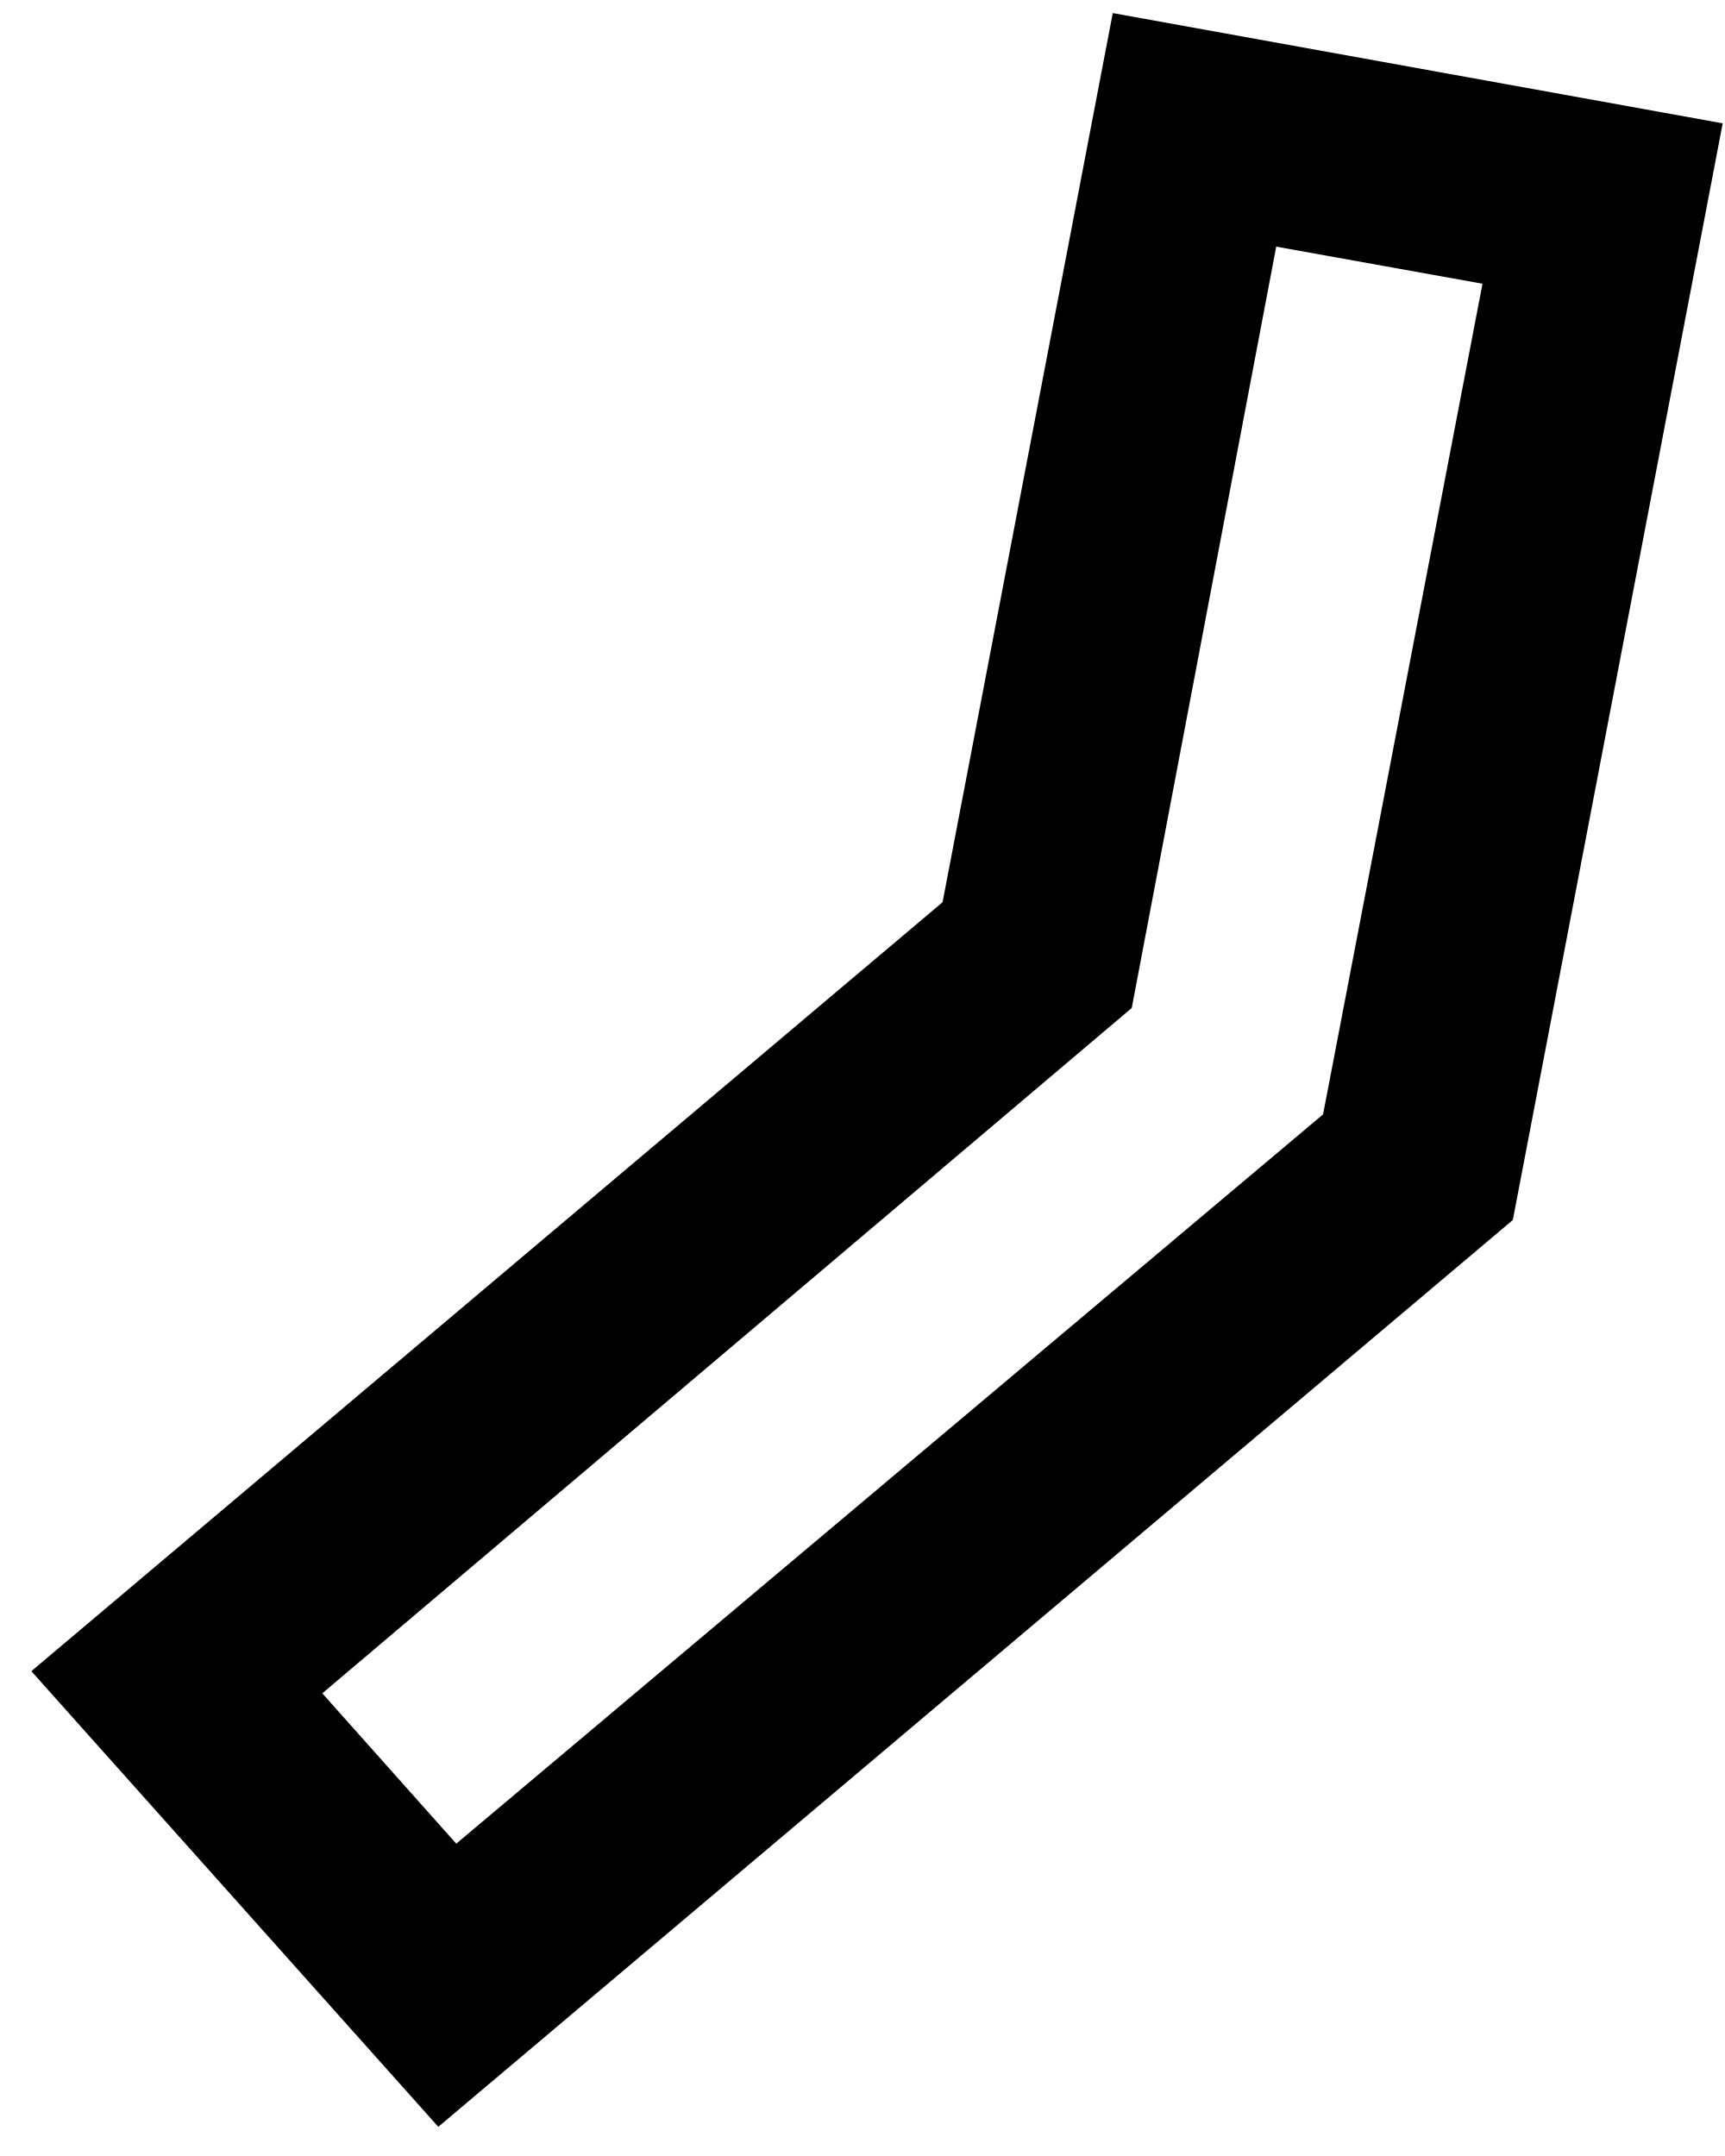
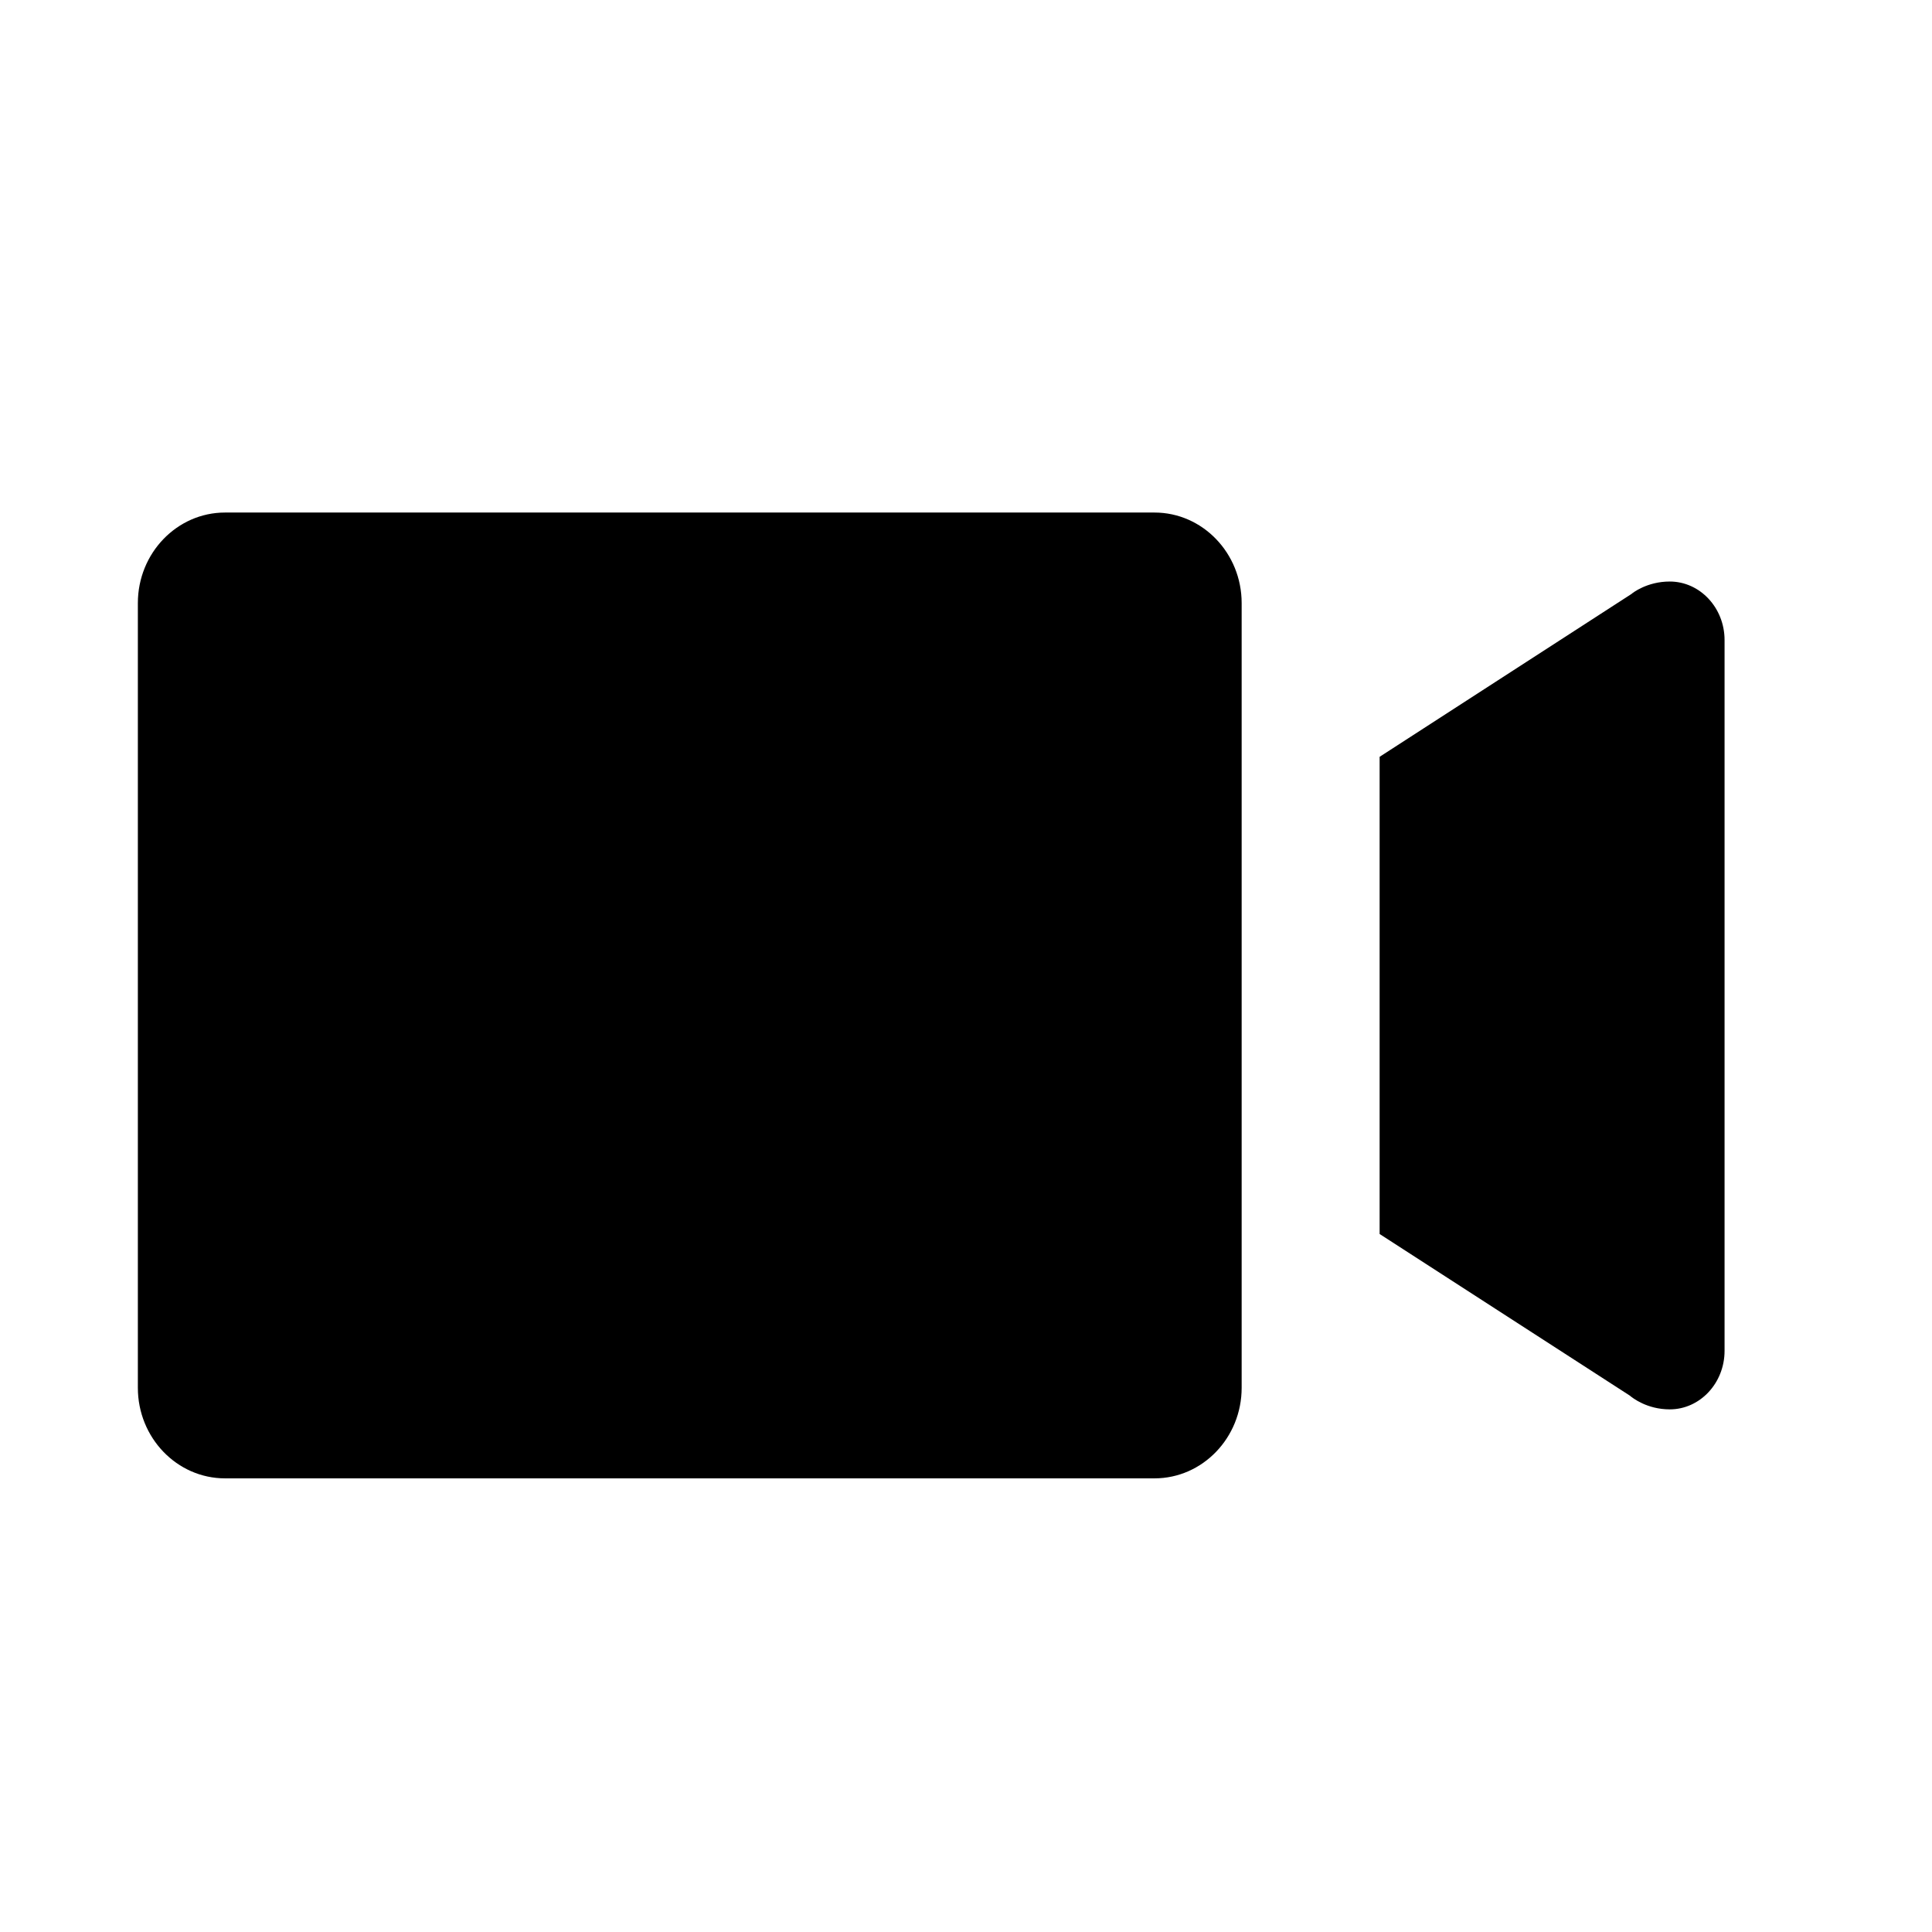
- <svg xmlns="http://www.w3.org/2000/svg" version="1.1" width="12px" height="15px">
-   <g transform="matrix(1 0 0 1 -159 -471 )">
-     <path d="M 10.524 8.488  L 3.049 14.797  L 0.218 11.627  L 6.557 6.277  L 7.741 0.091  L 11.984 0.858  L 10.524 8.488  Z M 7.873 7.013  L 2.242 11.781  L 3.174 12.827  L 9.204 7.753  L 10.313 1.974  L 8.878 1.716  L 7.873 7.013  Z " fill-rule="nonzero" fill="#000000" stroke="none" transform="matrix(1 0 0 1 159 471 )" />
-   </g>
+ <svg xmlns="http://www.w3.org/2000/svg" class="icon" viewBox="0 0 1024 1024" version="1.1" p-id="7978" height="128" width="128">
+   <path d="M658.103 735.569c0 26.458-20.723 47.99-46.187 47.99h-492.66c-25.464 0-46.187-21.532-46.187-47.99V319.647c0-26.459 20.723-47.99 46.187-47.99h492.66c25.464 0 46.187 21.531 46.187 47.99V735.57z m206.611-420.756l-133.483 86.308v252.926l132.582 85.64c1.423 1.227 9.153 7.307 21.183 7.307 16.026 0 29.058-13.915 29.058-31.025V339.245c0-17.11-13.033-31.024-29.058-31.024-12.03 0-19.759 6.08-20.282 6.592z" p-id="7979" />
</svg>
